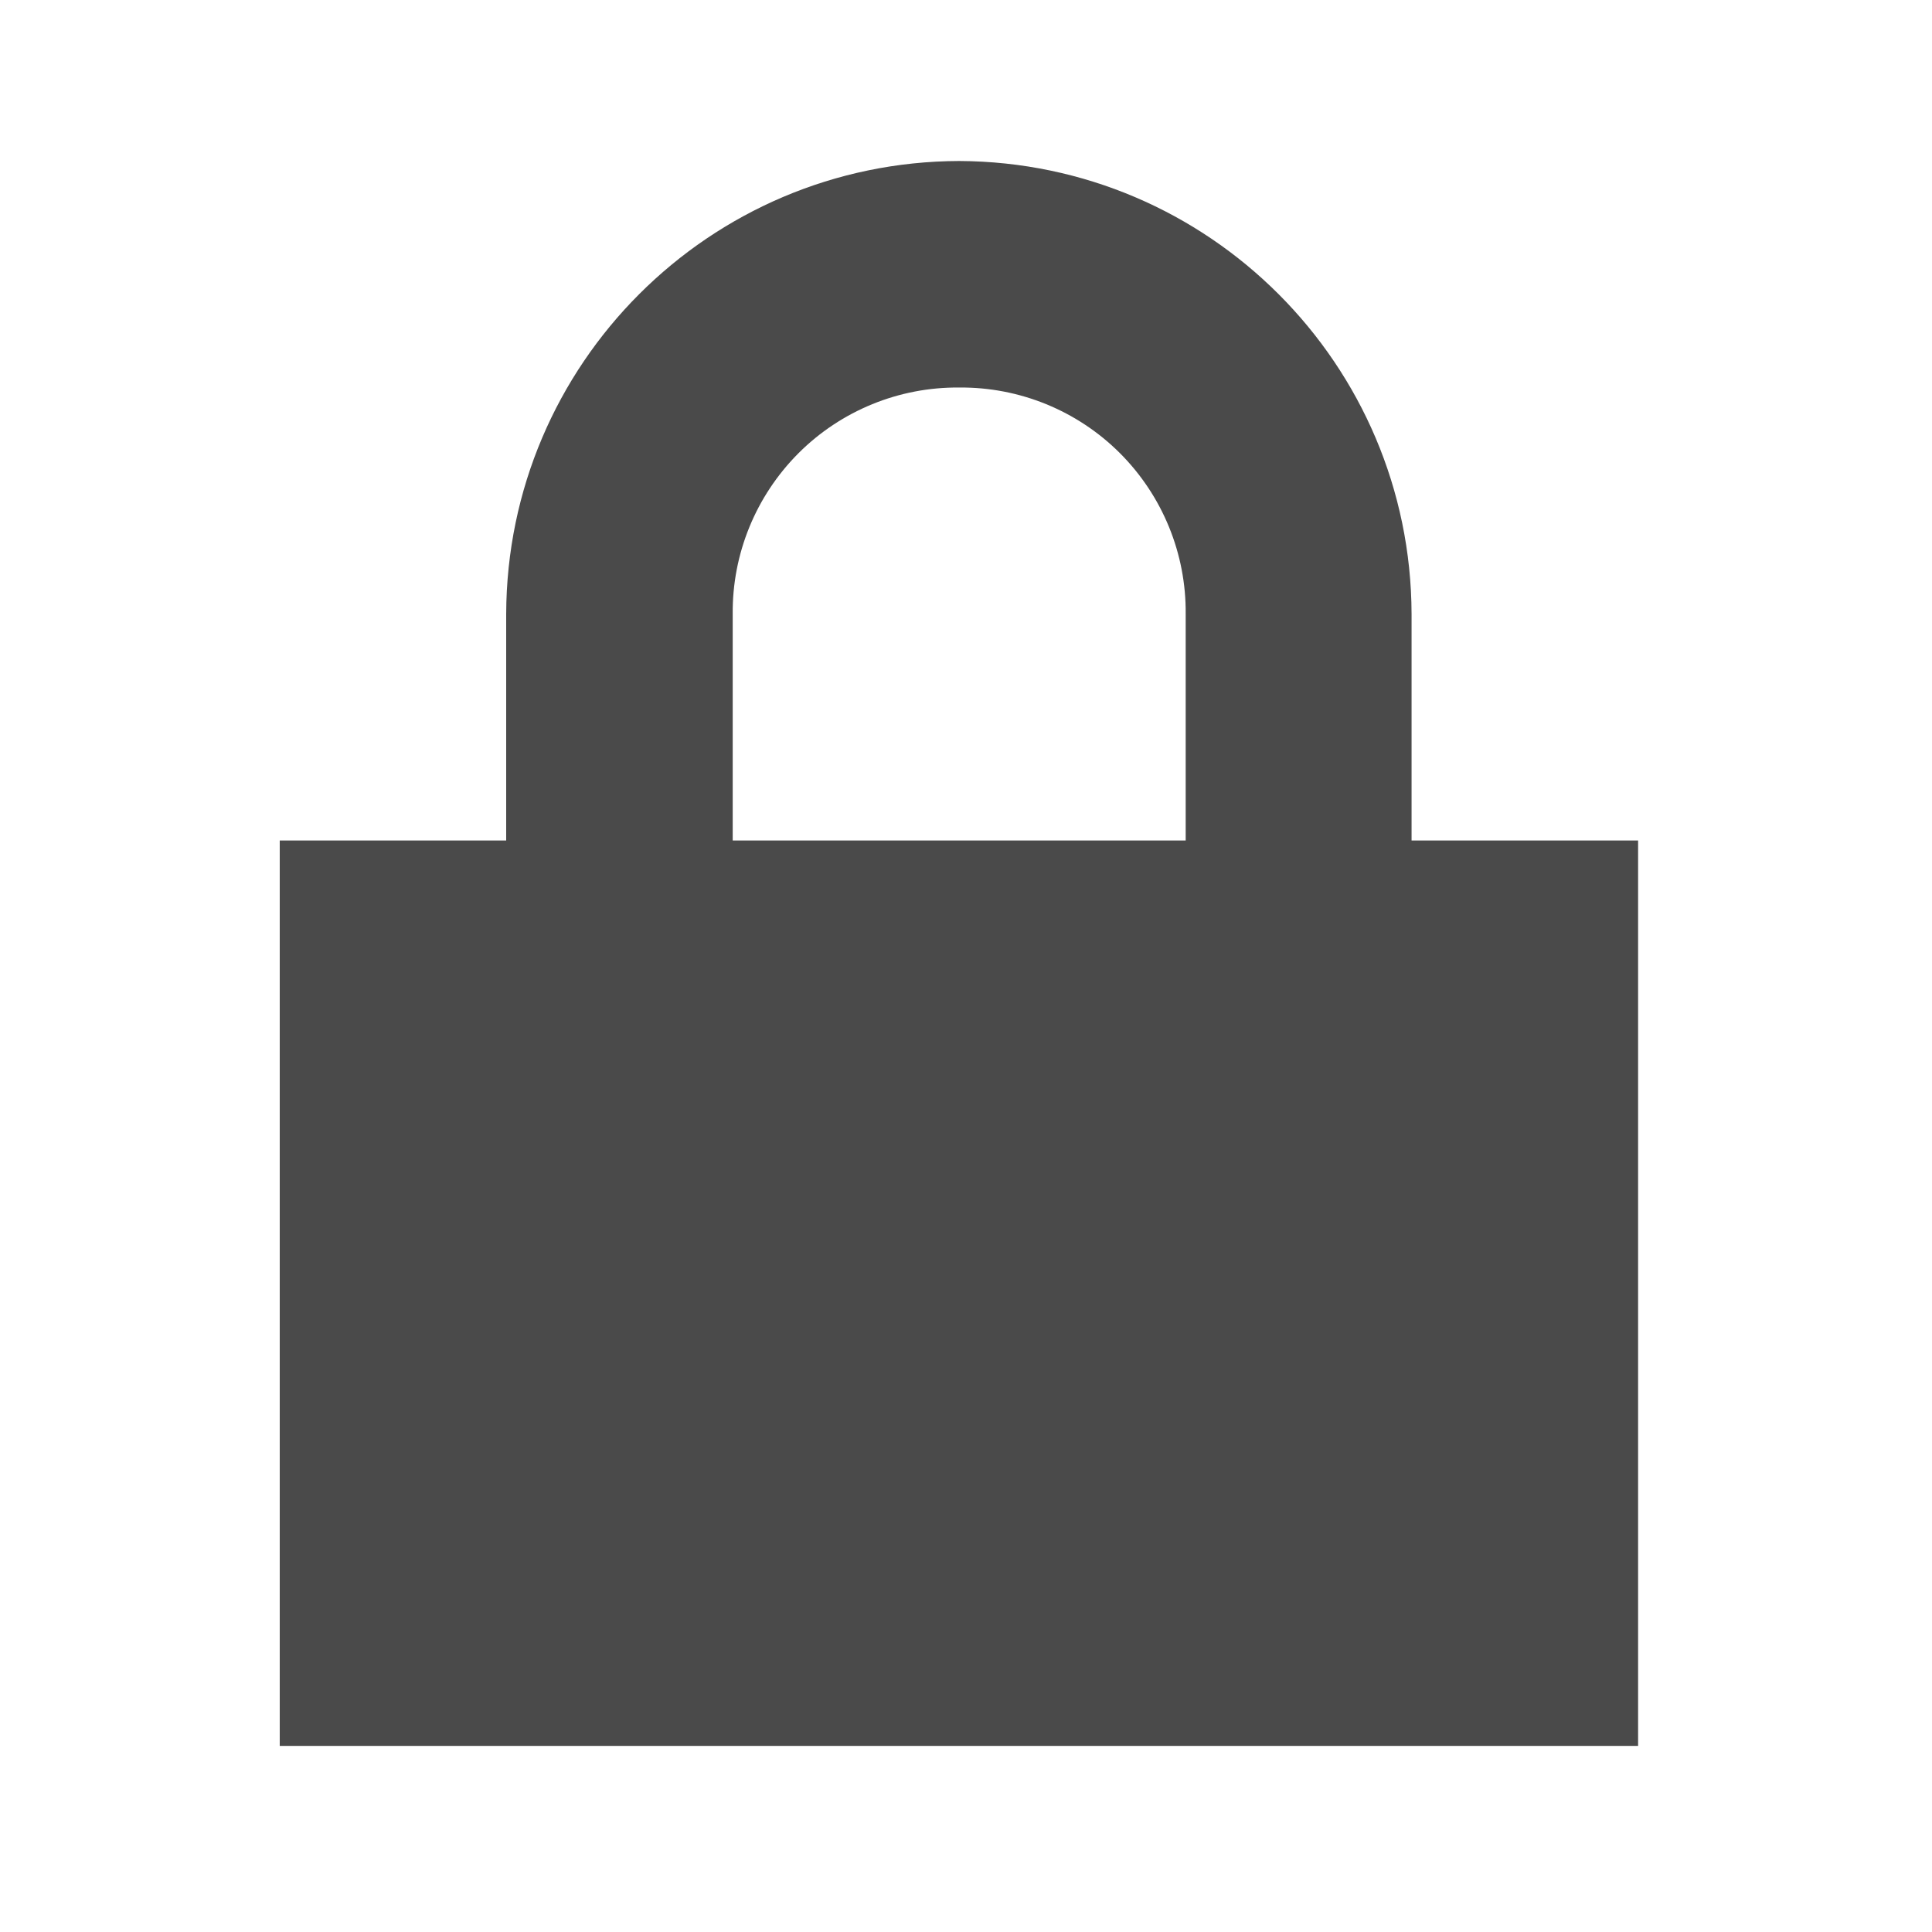
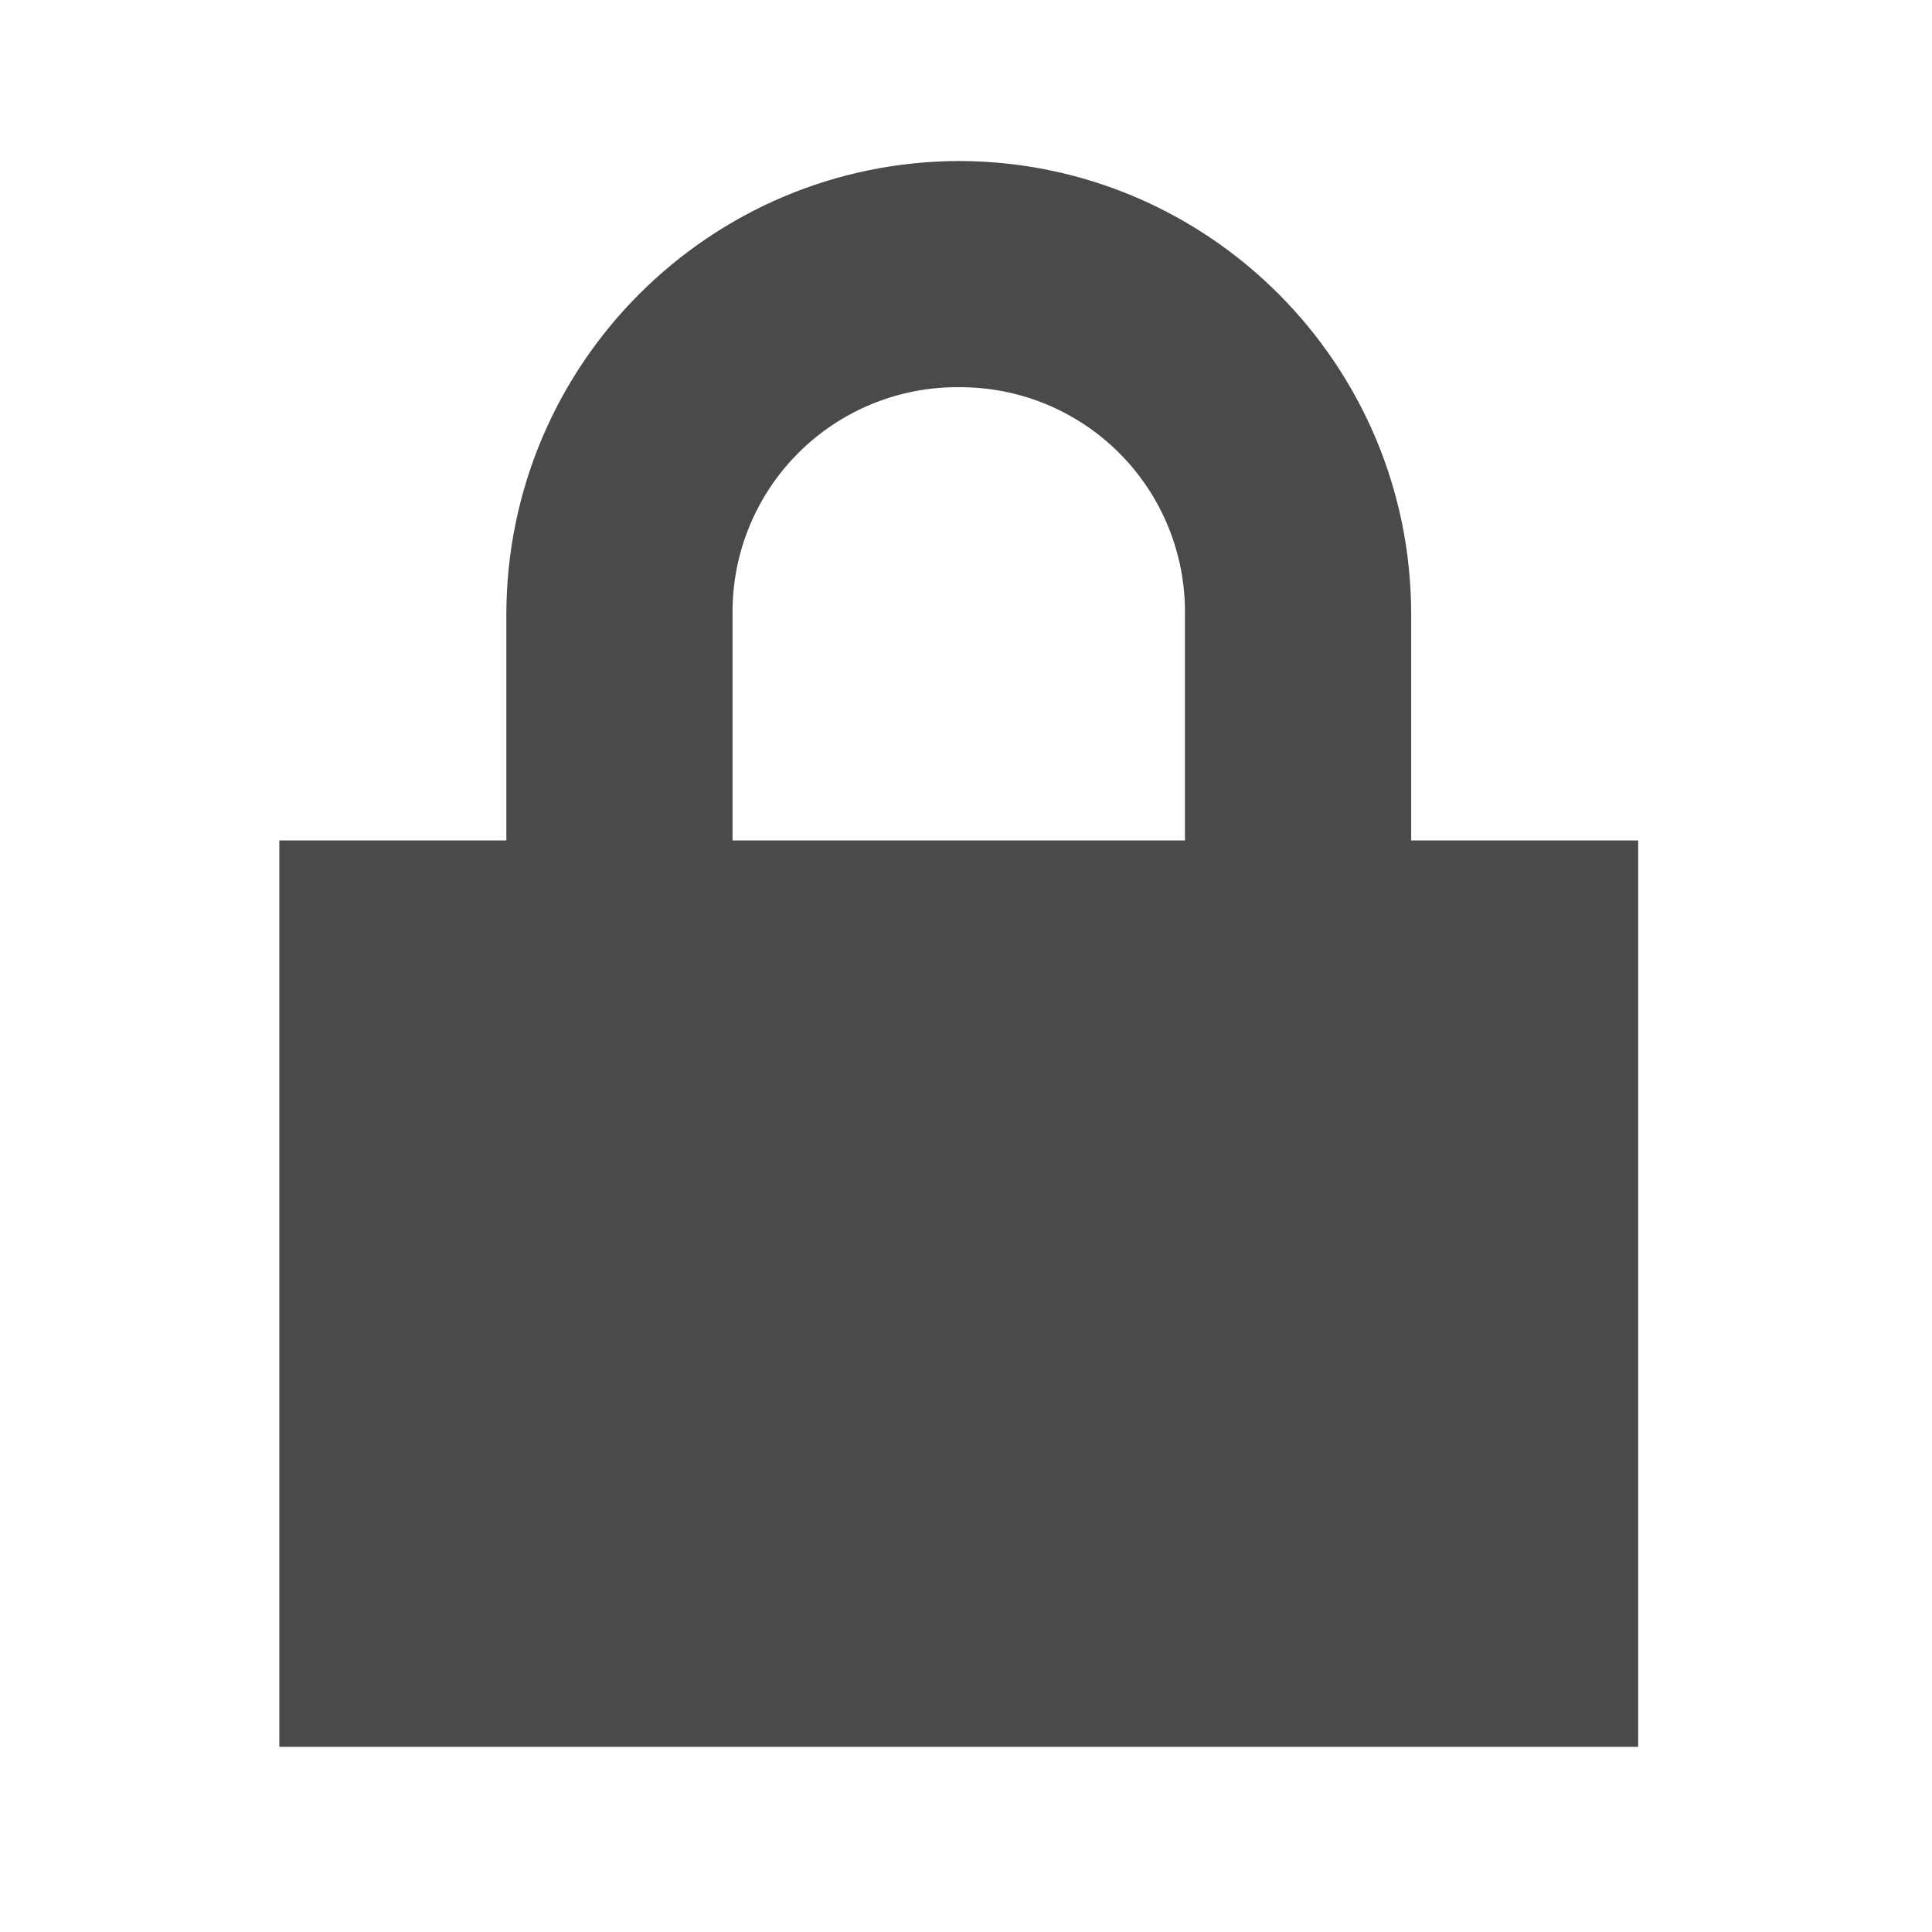
- <svg xmlns="http://www.w3.org/2000/svg" width="24px" height="24px" viewBox="0 0 24 24" version="1.1">
-   <defs />
-   <g id="icons--lock" stroke="none" stroke-width="1" fill="none" fill-rule="evenodd">
-     <path d="M11.916,2 C8.812,2.009 6.297,4.523 6.288,7.627 L6.288,10.441 L3.475,10.441 L3.475,21.688 L20.349,21.688 L20.349,10.441 L17.535,10.441 L17.535,7.627 C17.526,4.526 15.017,2.014 11.916,2 Z M11.916,4.814 C12.664,4.807 13.384,5.101 13.913,5.63 C14.442,6.16 14.736,6.879 14.729,7.627 L14.729,10.441 L9.102,10.441 L9.102,7.627 C9.095,6.879 9.39,6.16 9.919,5.63 C10.448,5.101 11.168,4.807 11.916,4.814 Z" id="Shape" fill="#4A4A4A" fill-rule="nonzero" />
-   </g>
+ <svg xmlns="http://www.w3.org/2000/svg" width="24" height="24">
+   <path d="M11.92 2a5.64 5.64 0 0 0-5.63 5.63v2.81H3.47V21.7h16.88V10.44h-2.82V7.63c0-3.1-2.51-5.62-5.61-5.63zm0 2.81a2.79 2.79 0 0 1 2.8 2.82v2.81H9.1V7.63a2.79 2.79 0 0 1 2.82-2.82z" fill="#4A4A4A" fill-rule="nonzero" />
</svg>
